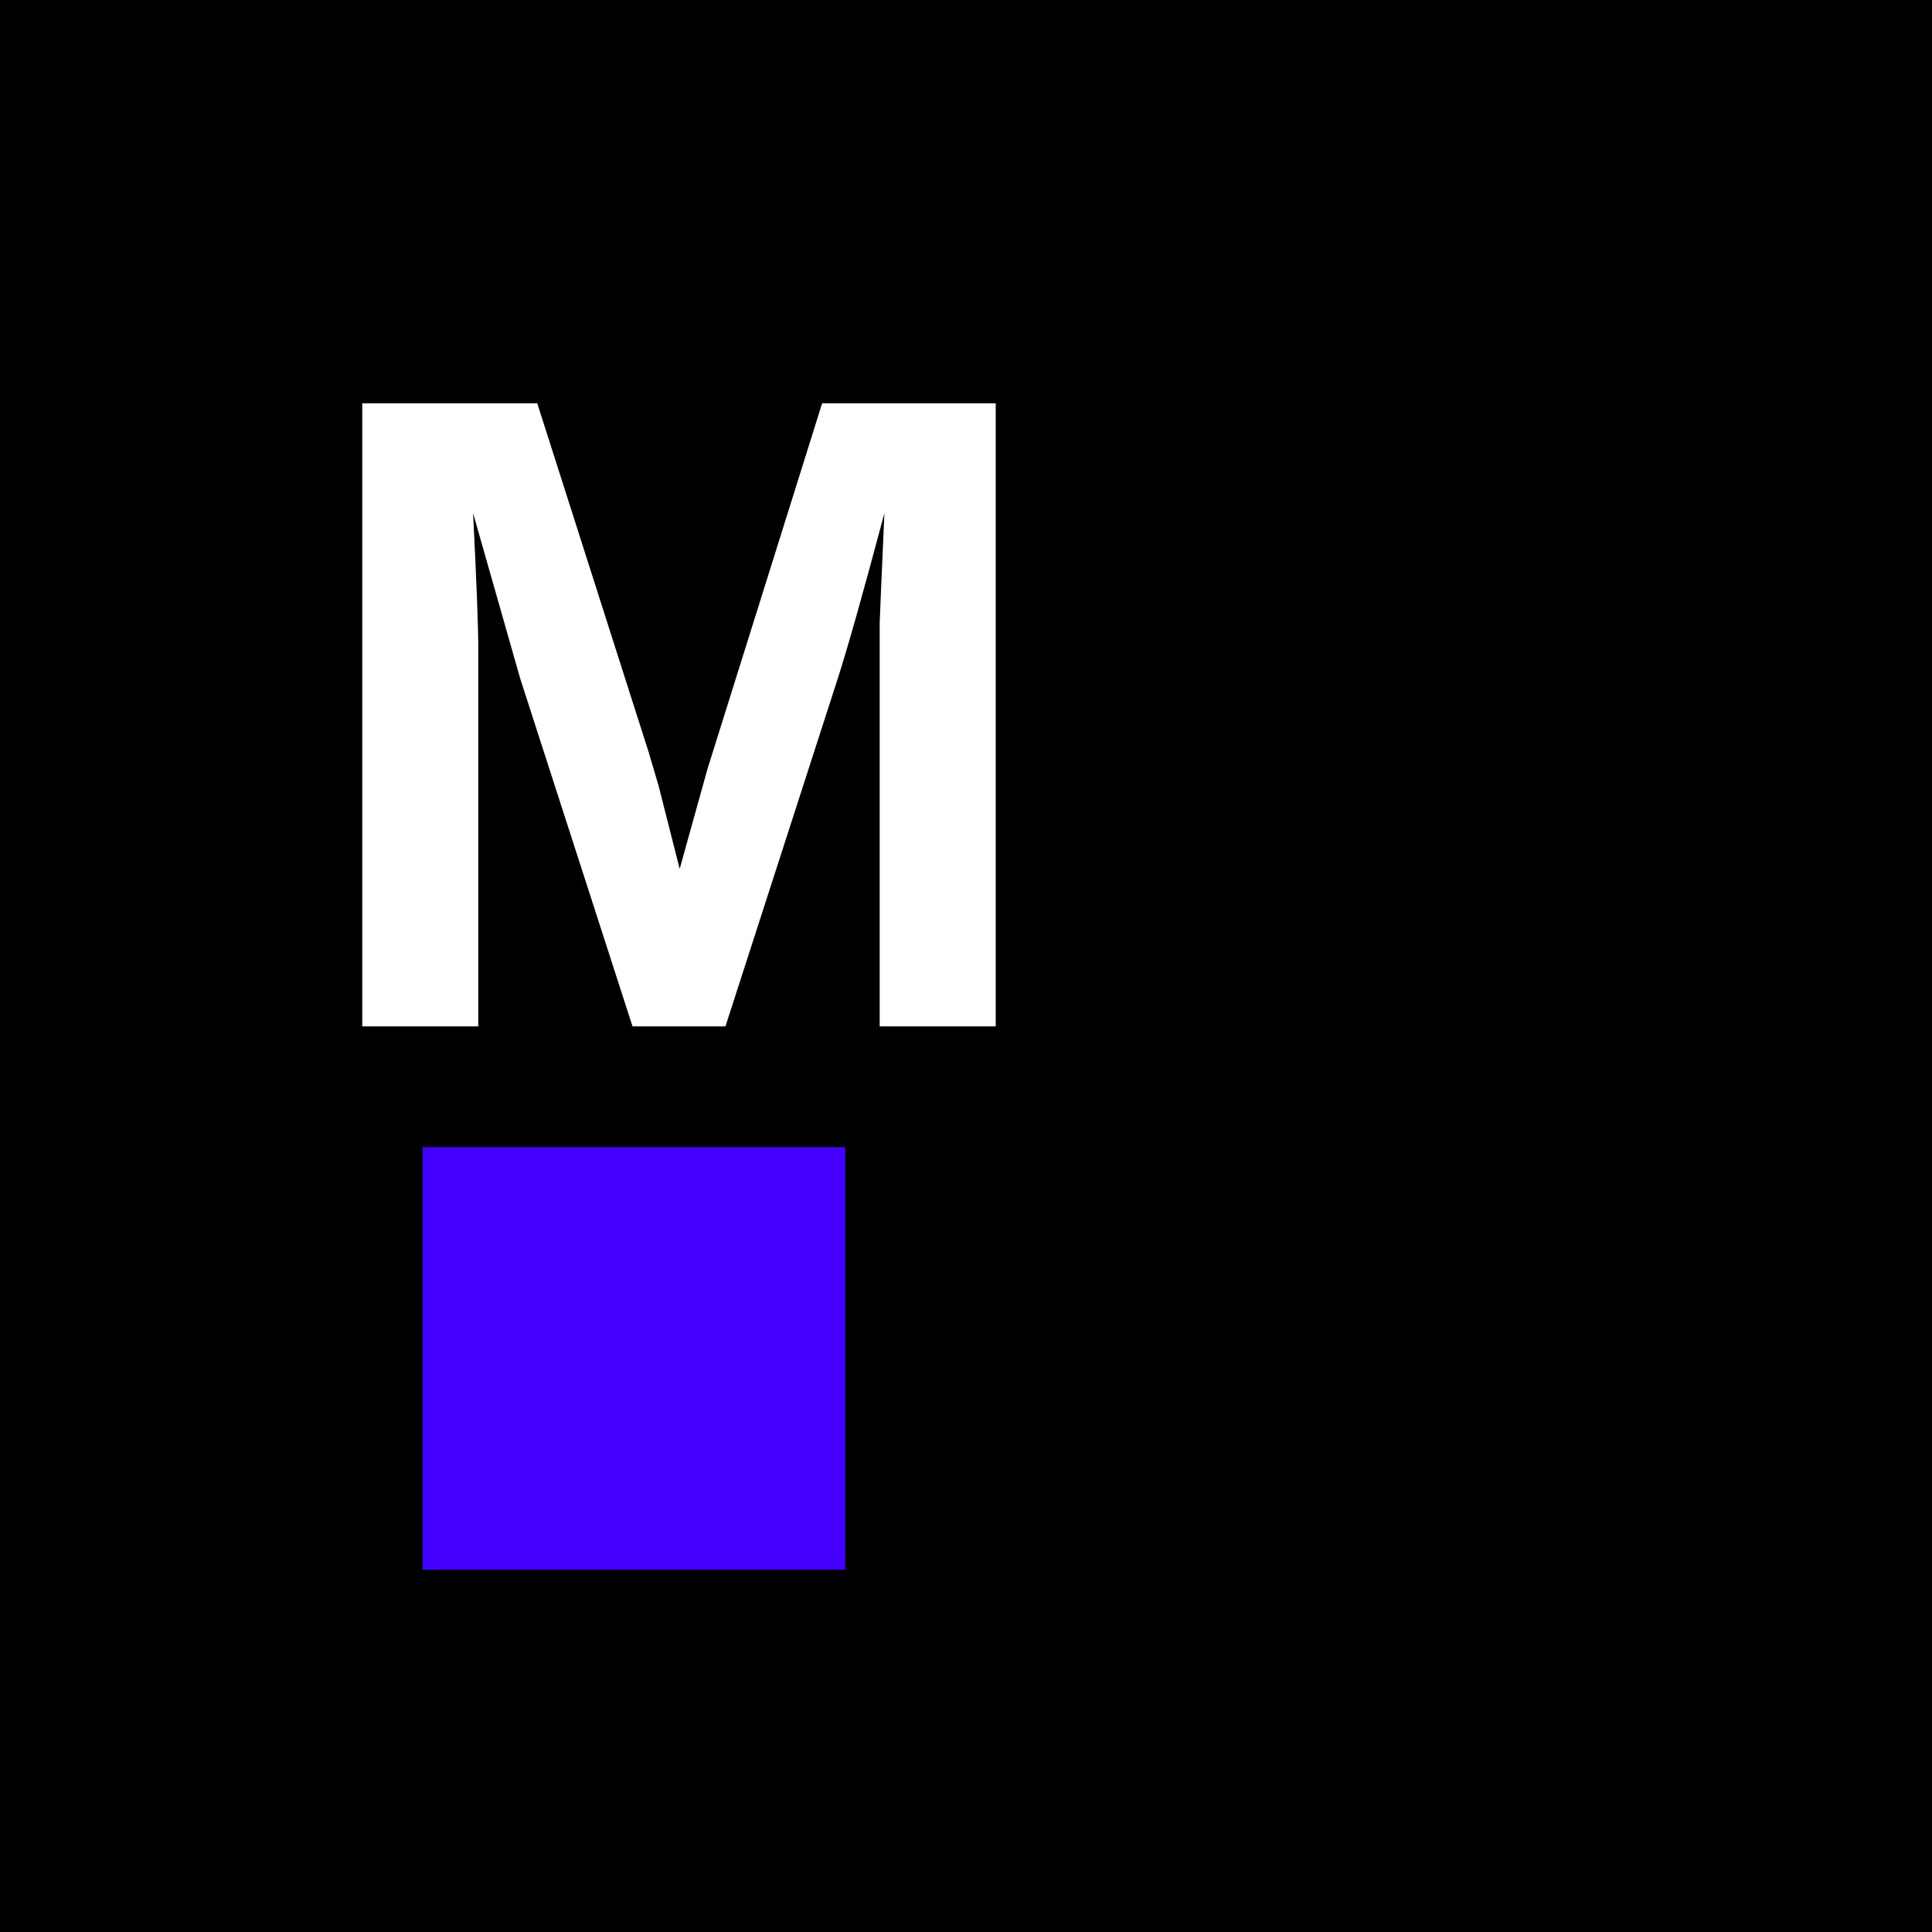
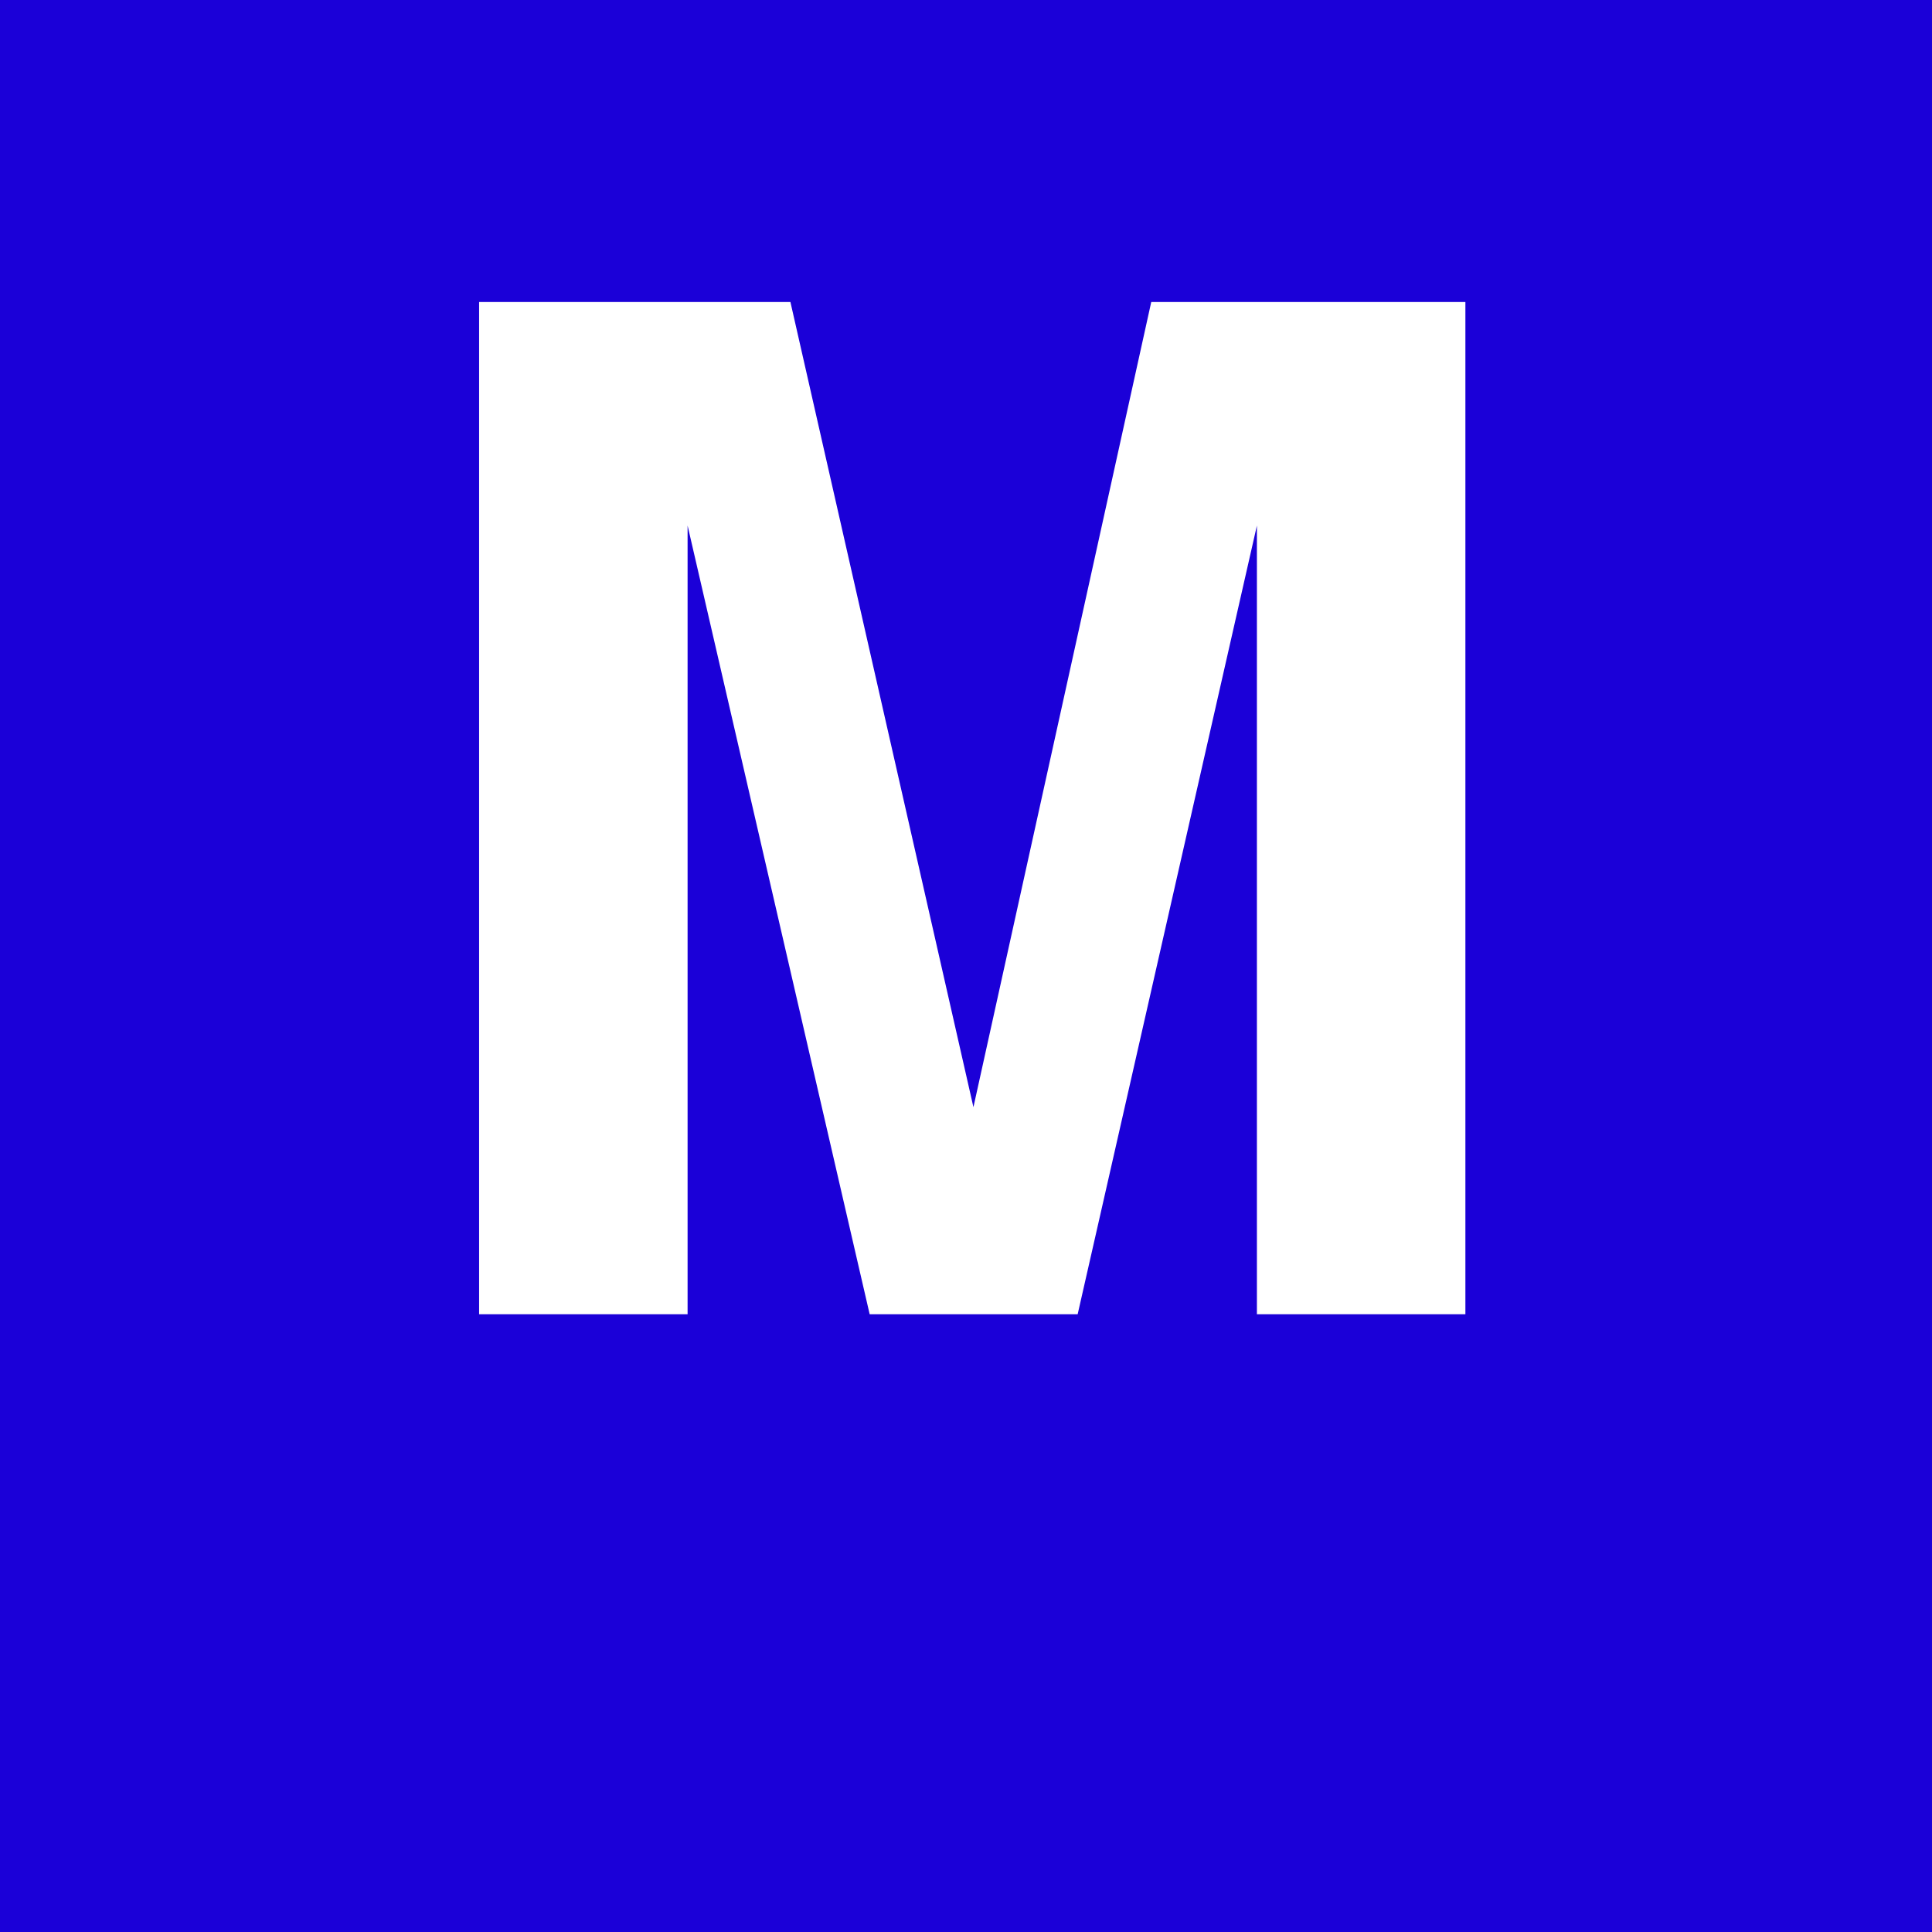
<svg xmlns="http://www.w3.org/2000/svg" viewBox="0 0 64 64">
-   <rect width="64" height="64" fill="#000" />
-   <rect x="14" y="38" width="14" height="14" fill="#4300ff" />
-   <text x="10" y="34" font-family="Archivo,Arial,sans-serif" font-size="30" font-weight="900" fill="#fff">M</text>
+   <rect width="64" height="64" fill="#1B00D8" />
+   <text x="32" y="33" font-family="Archivo,Helvetica,Arial,sans-serif" font-size="46" font-weight="900" fill="#fff" text-anchor="middle" dominant-baseline="central">M</text>
</svg>
